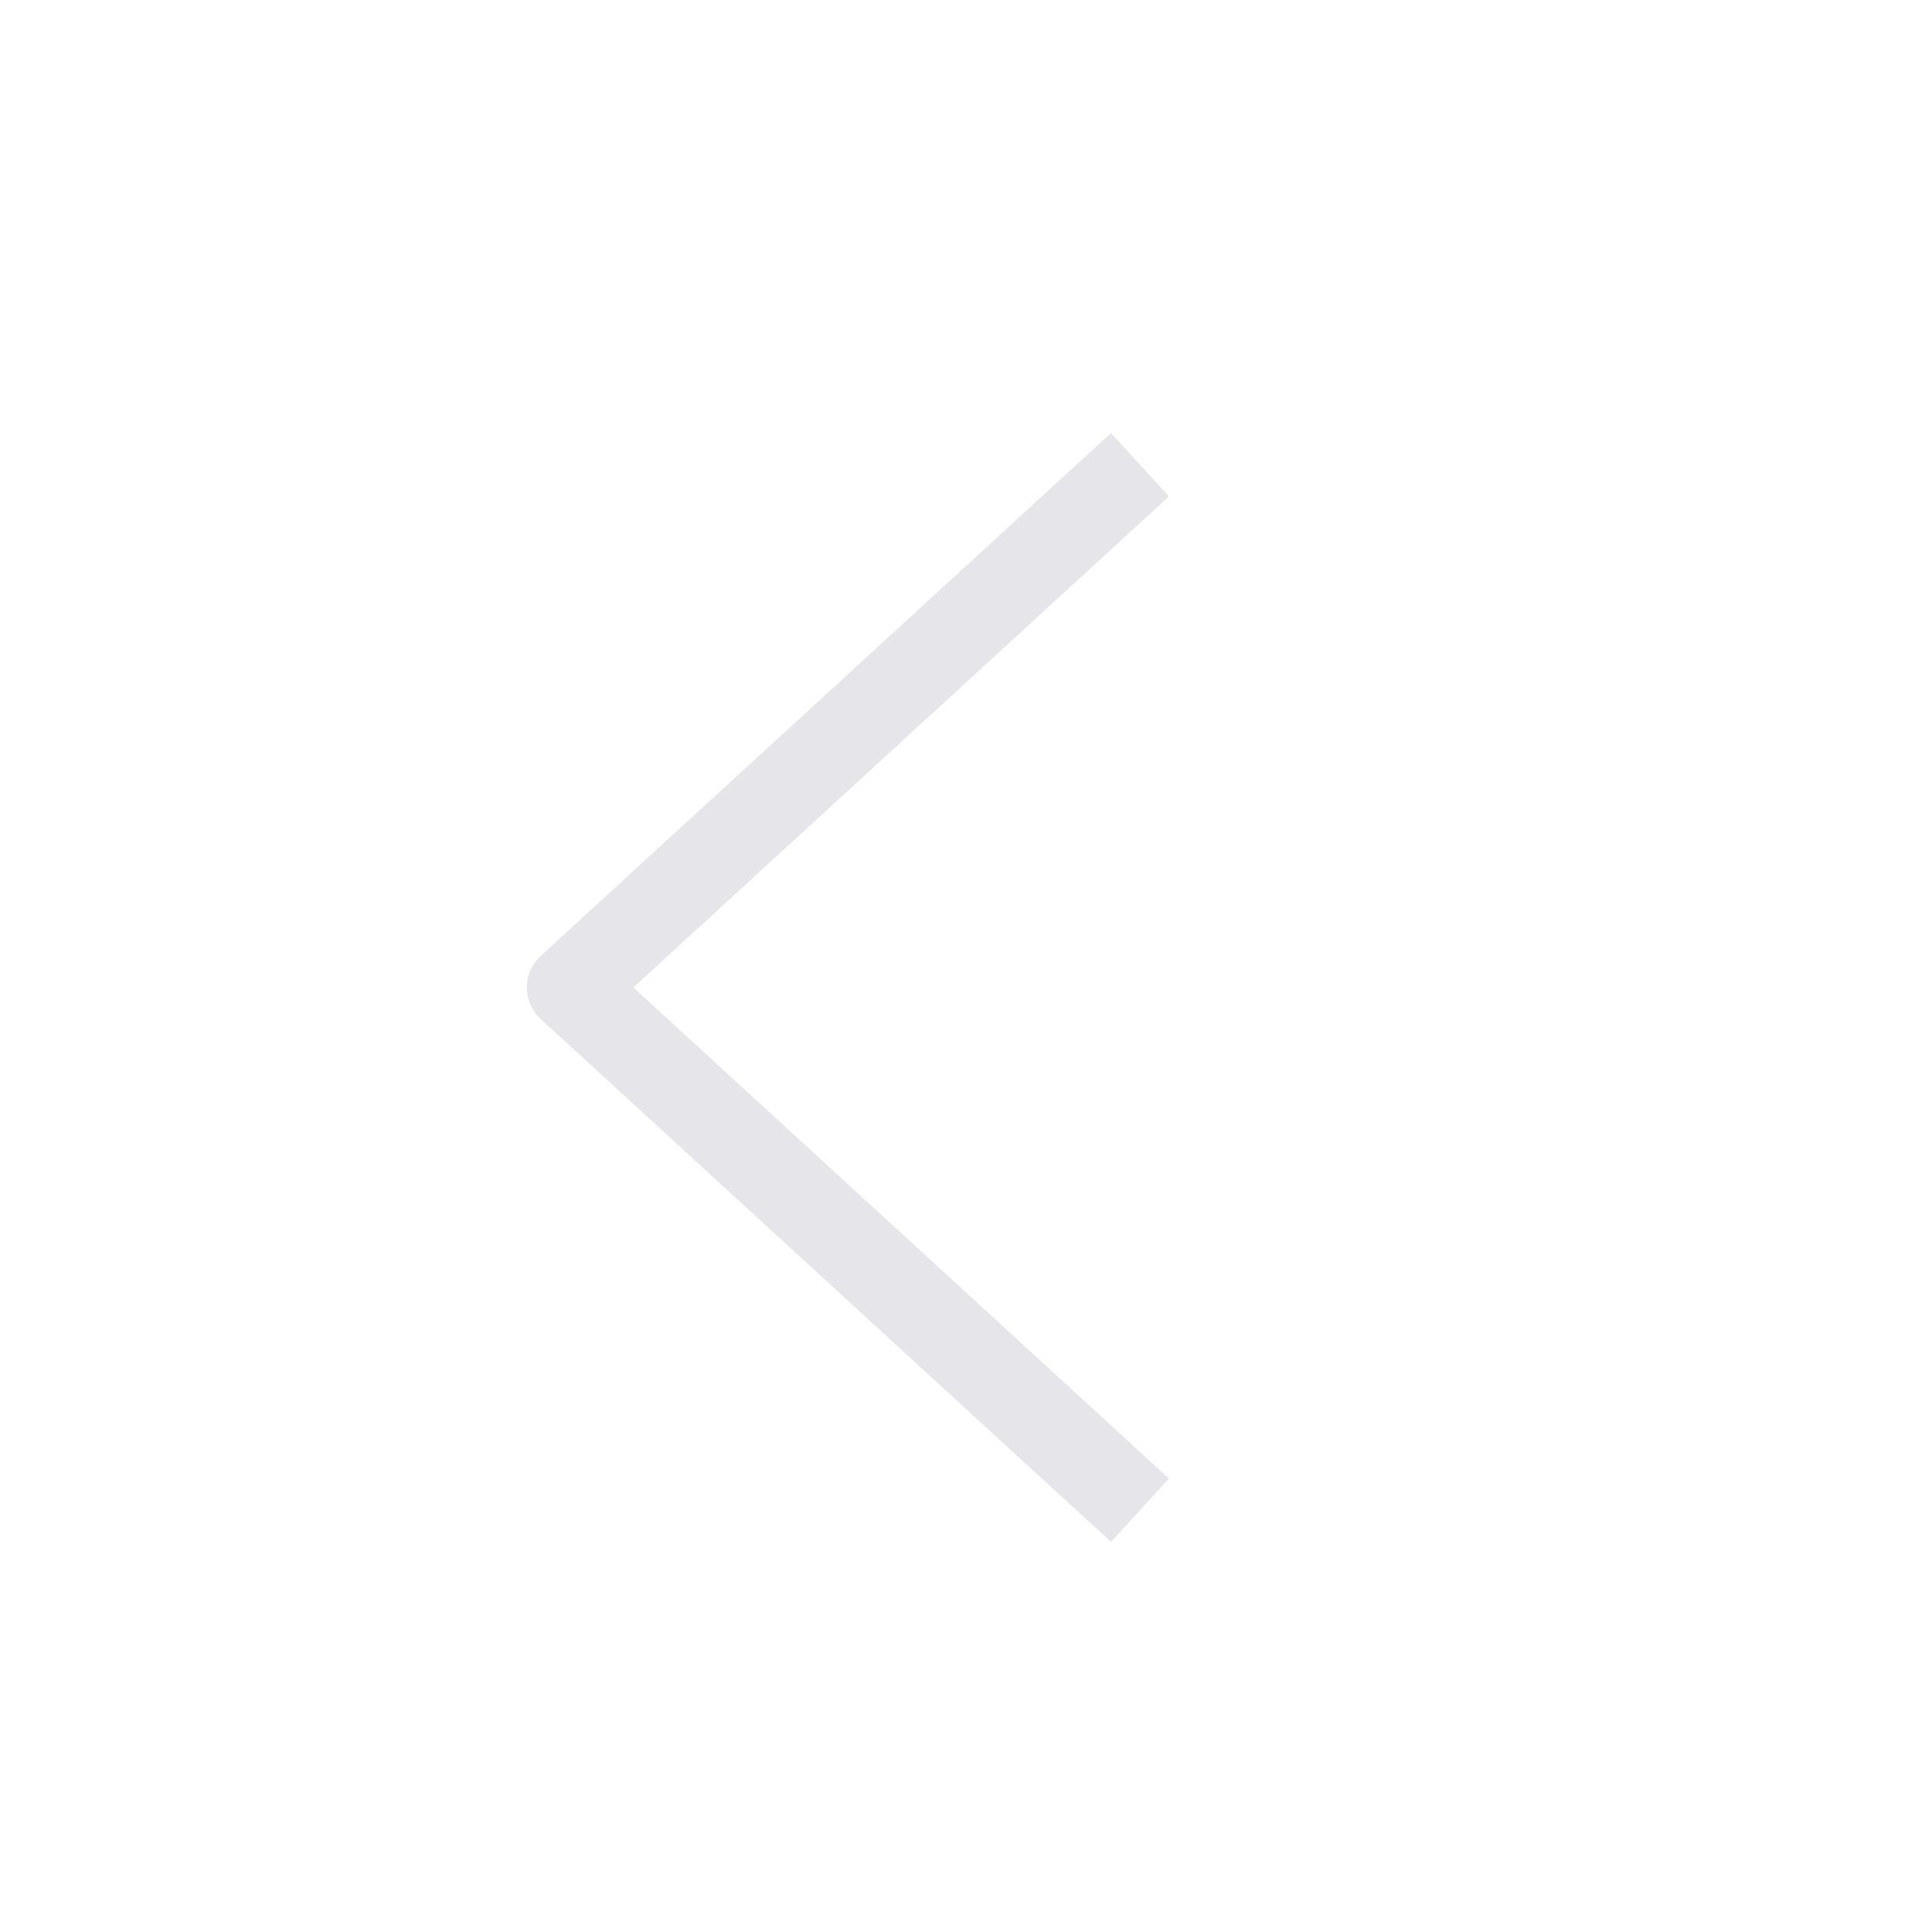
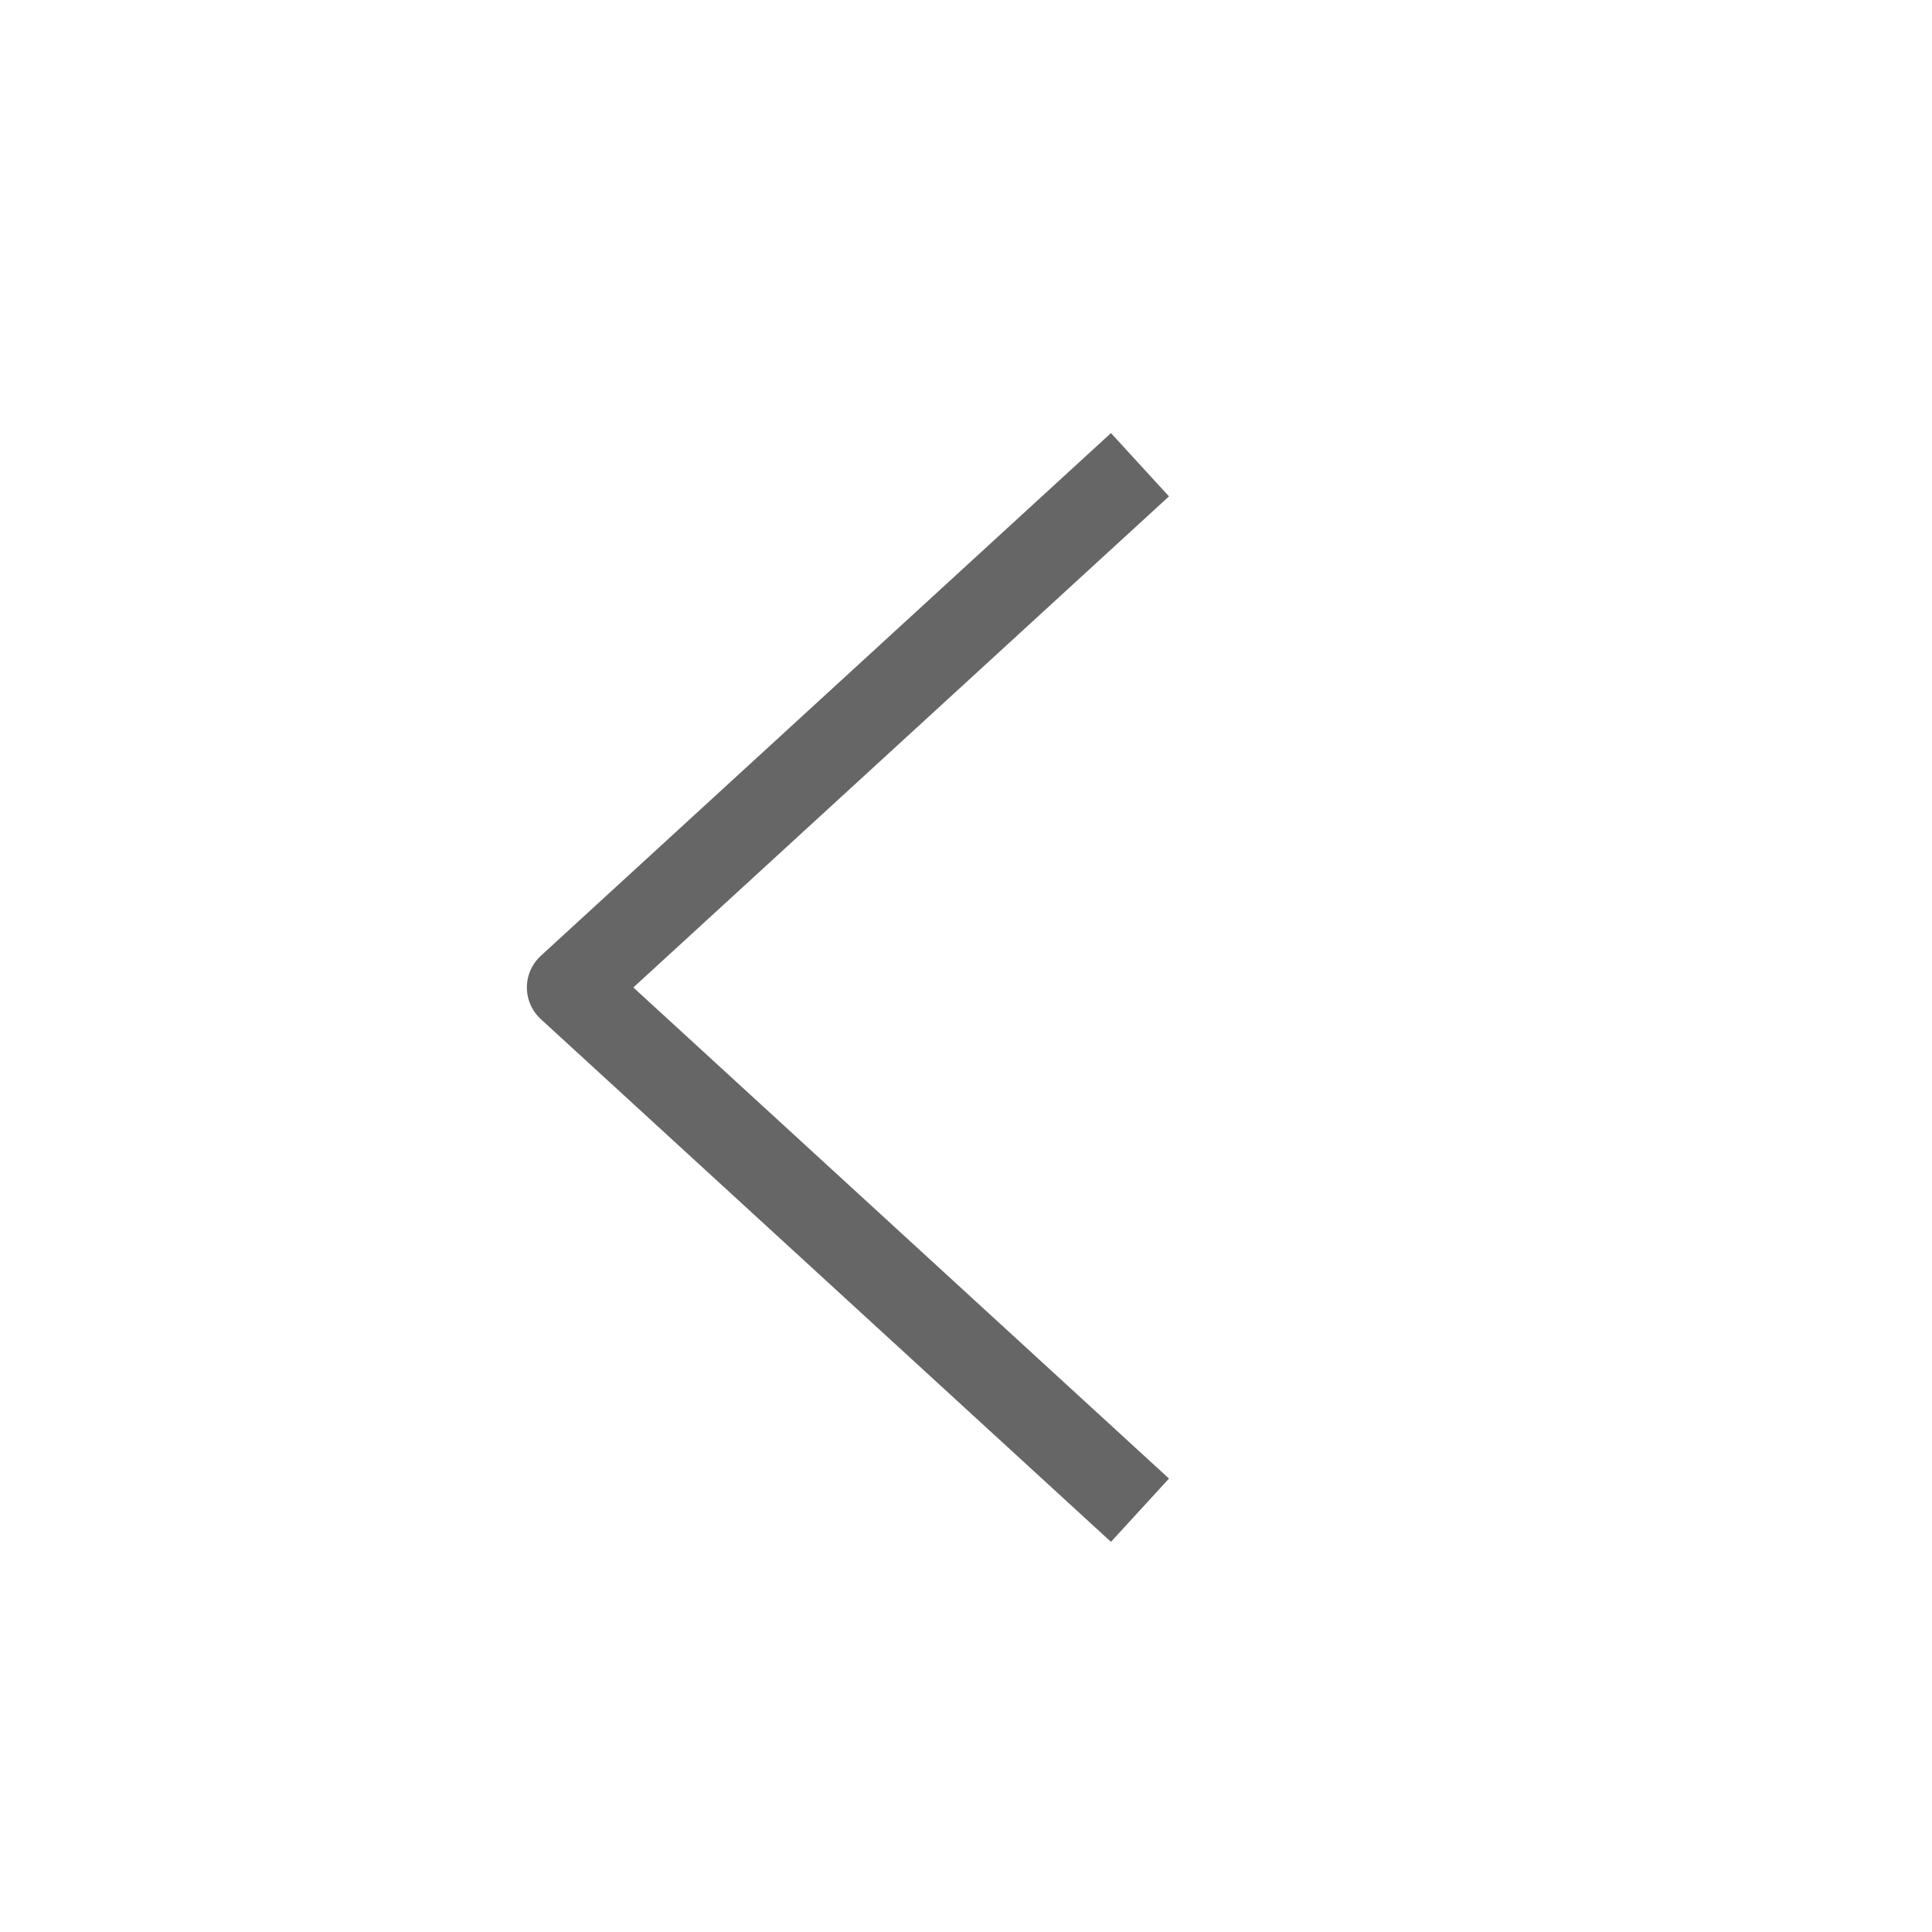
<svg xmlns="http://www.w3.org/2000/svg" width="45px" height="45px" viewBox="0 0 45 45" version="1.1">
  <g id="web-/-tabicon-/-back" stroke="none" stroke-width="1" fill="none" fill-rule="evenodd" stroke-linejoin="round">
-     <polyline id="Path" stroke="#E5E5EA" stroke-width="2" transform="translate(26, 23) scale(-1, 1) rotate(-45) translate(-26, -23) " points="34.219 14 35 32 17 31.219" />
+     <polyline id="Path" stroke="#666666" stroke-width="2" transform="translate(26, 23) scale(-1, 1) rotate(-45) translate(-26, -23) " points="34.219 14 35 32 17 31.219" />
  </g>
</svg>
